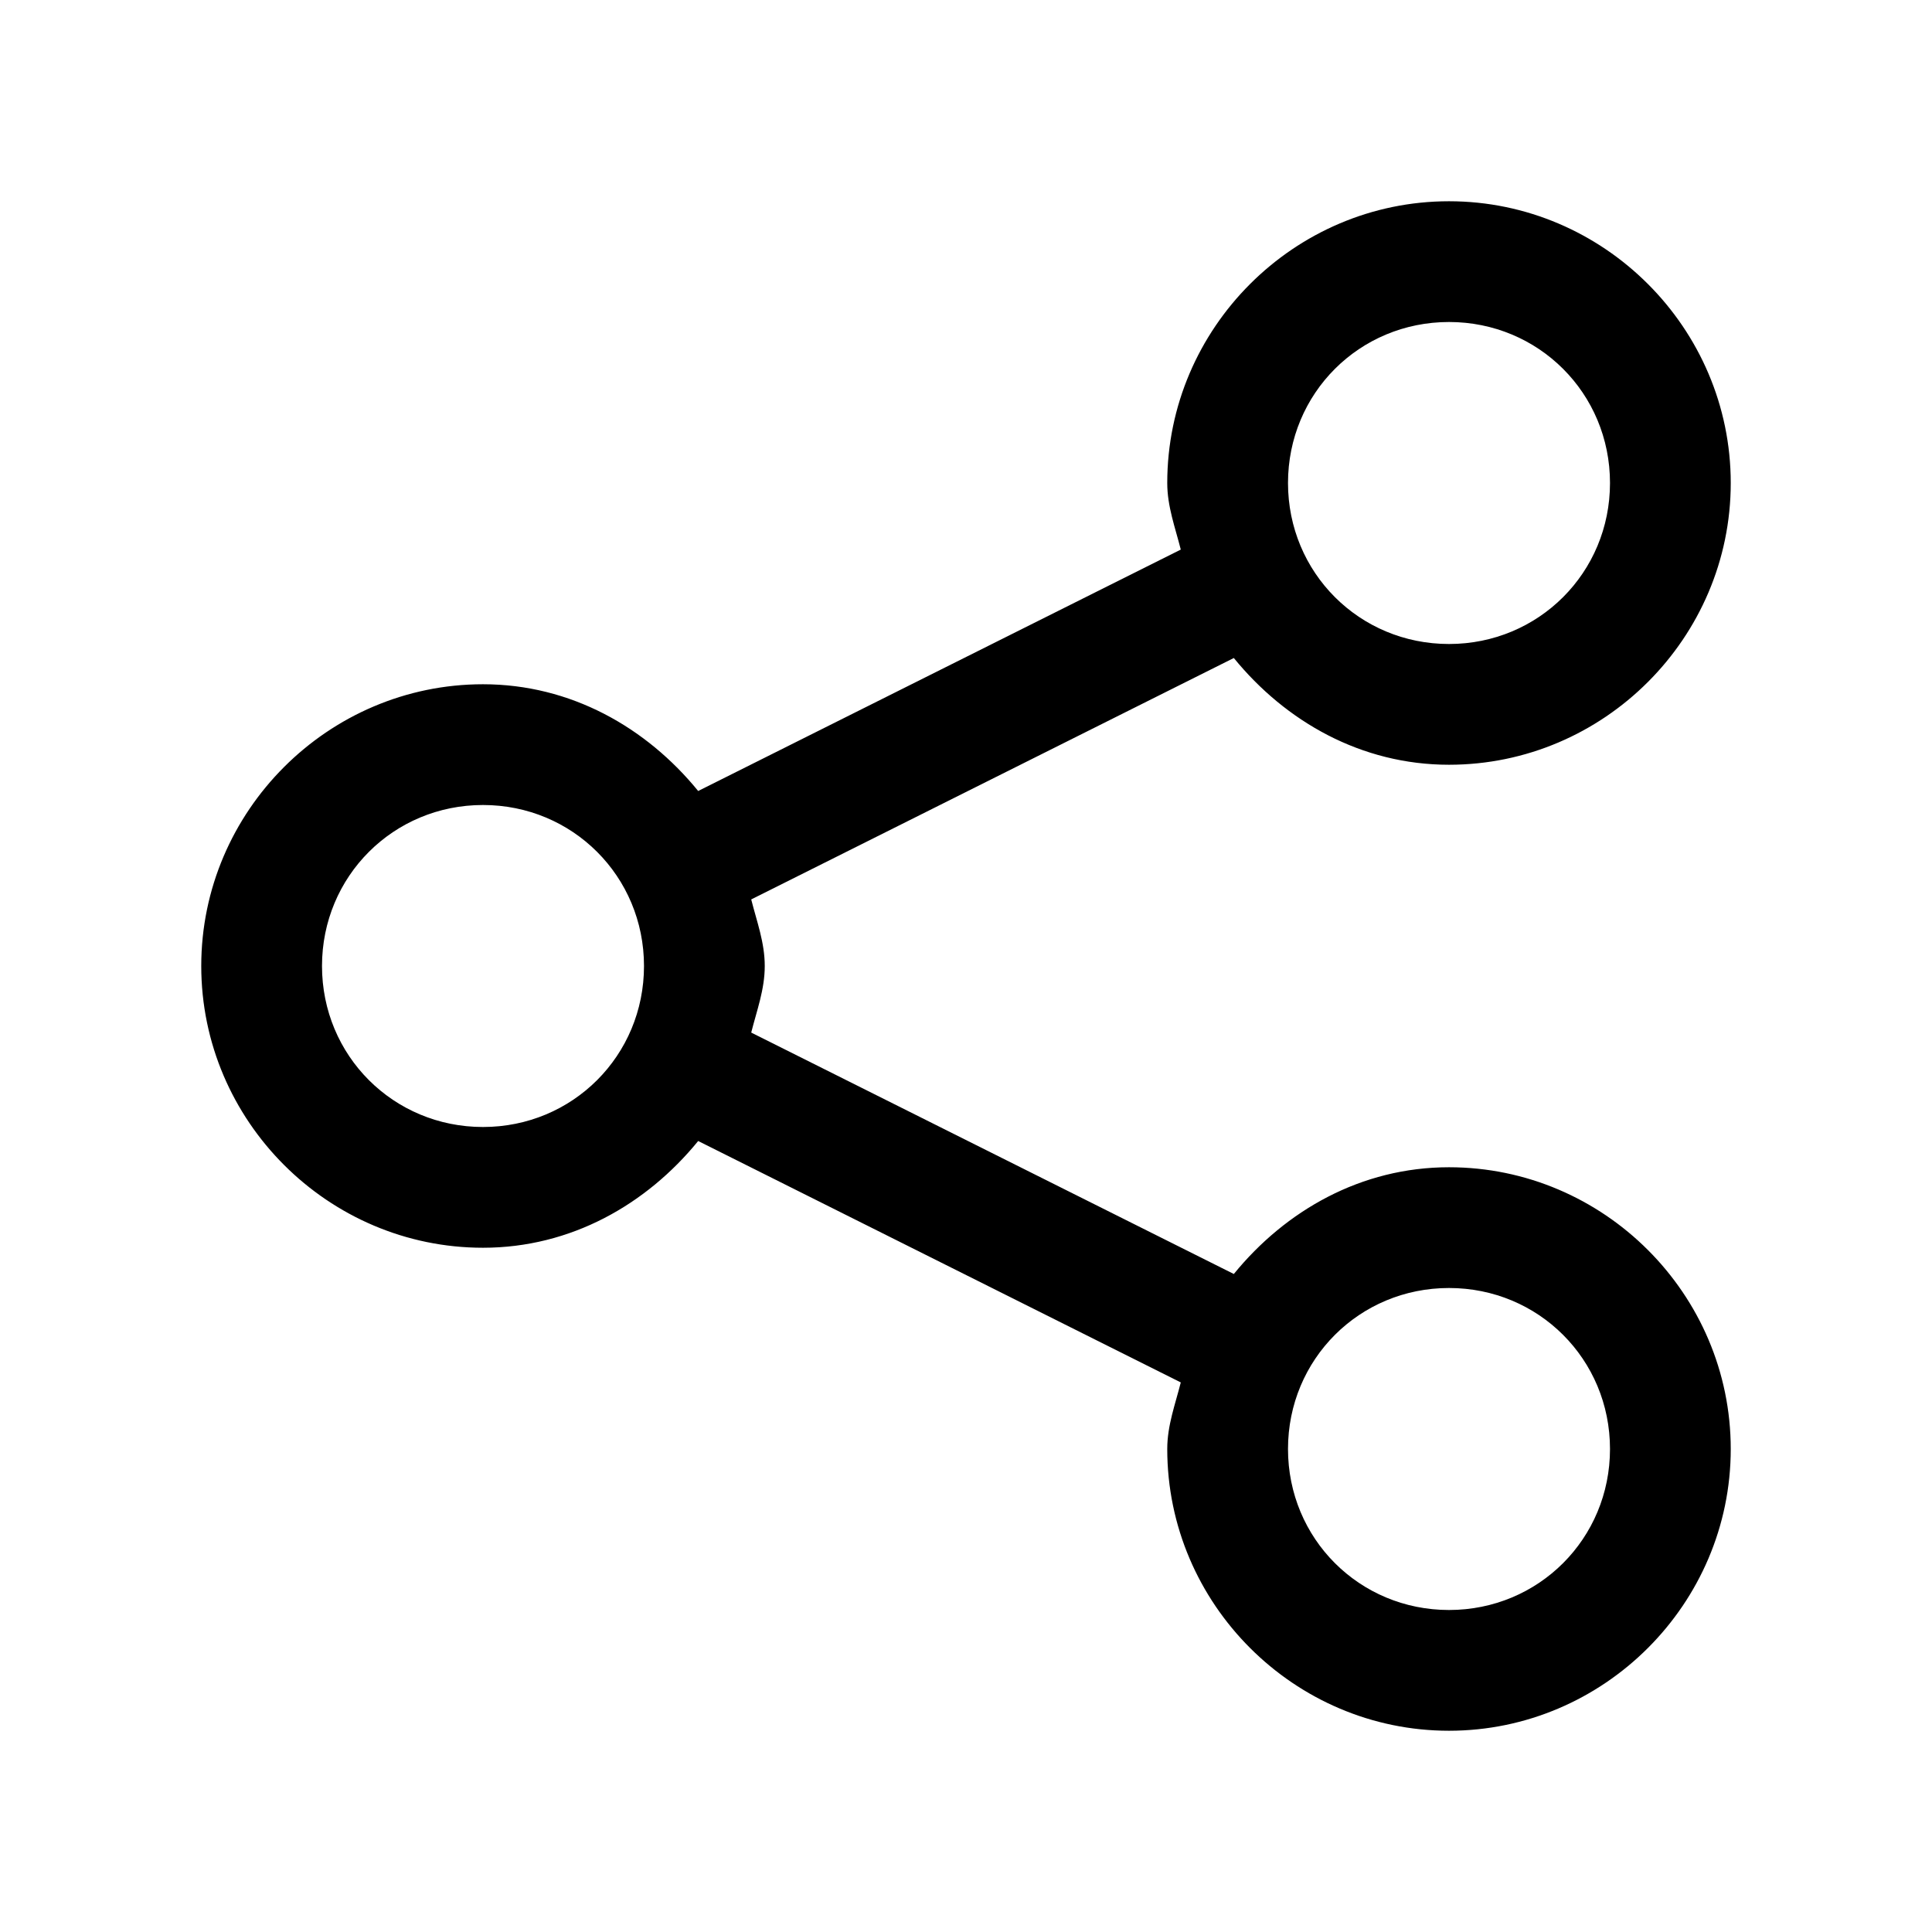
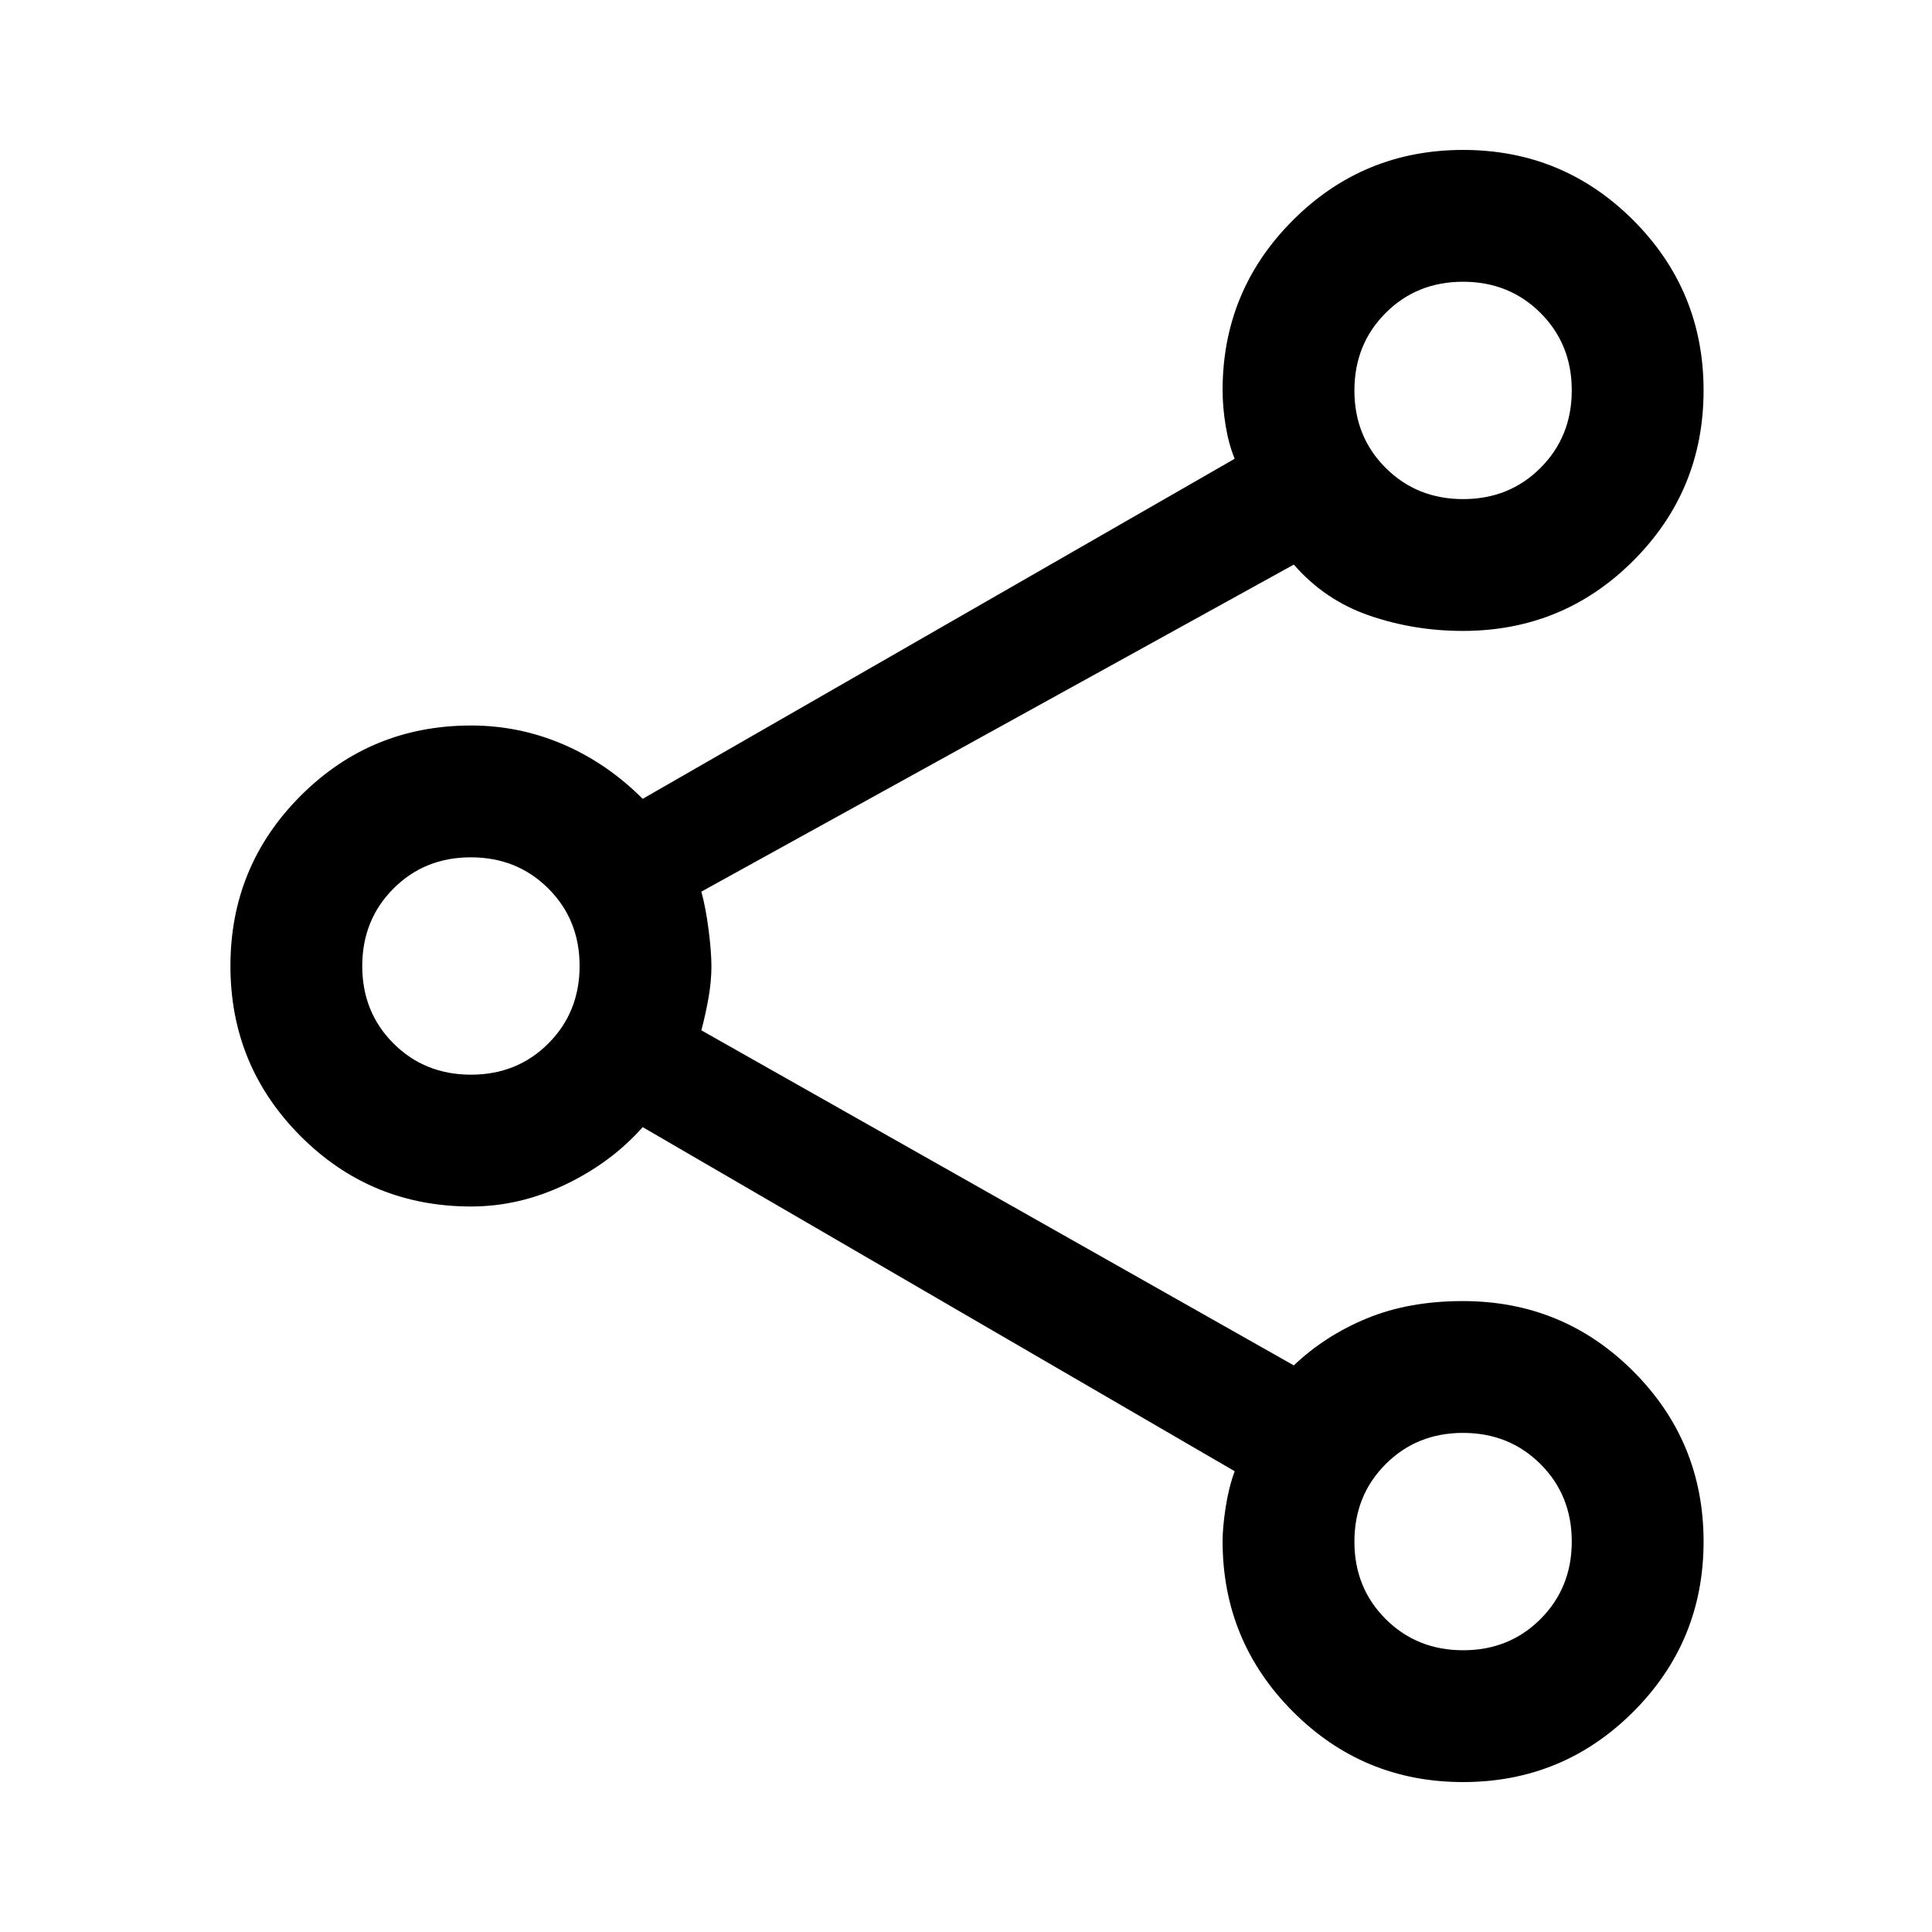
- <svg xmlns="http://www.w3.org/2000/svg" viewBox="0 0 48 48" width="48px" height="48px">
-   <path d="M 36 5 C 32.152 5 29 8.152 29 12 C 29 12.586 29.199 13.109 29.336 13.654 L 17.346 19.652 C 16.059 18.074 14.182 17 12 17 C 8.152 17 5 20.152 5 24 C 5 27.848 8.152 31 12 31 C 14.182 31 16.059 29.926 17.346 28.348 L 29.336 34.346 C 29.199 34.891 29 35.414 29 36 C 29 39.848 32.152 43 36 43 C 39.848 43 43 39.848 43 36 C 43 32.152 39.848 29 36 29 C 33.818 29 31.941 30.074 30.654 31.652 L 18.664 25.654 C 18.801 25.109 19 24.586 19 24 C 19 23.414 18.801 22.891 18.664 22.346 L 30.654 16.348 C 31.941 17.926 33.818 19 36 19 C 39.848 19 43 15.848 43 12 C 43 8.152 39.848 5 36 5 z M 36 8 C 38.227 8 40 9.773 40 12 C 40 14.227 38.227 16 36 16 C 33.773 16 32 14.227 32 12 C 32 9.773 33.773 8 36 8 z M 12 20 C 14.227 20 16 21.773 16 24 C 16 26.227 14.227 28 12 28 C 9.773 28 8 26.227 8 24 C 8 21.773 9.773 20 12 20 z M 36 32 C 38.227 32 40 33.773 40 36 C 40 38.227 38.227 40 36 40 C 33.773 40 32 38.227 32 36 C 32 33.773 33.773 32 36 32 z" />
+ <svg xmlns="http://www.w3.org/2000/svg" height="48" viewBox="0 -960 960 960" width="48">
+   <path d="M726.986-74.5q-49.638 0-84.562-35.03-34.924-35.031-34.924-84.708 0-6.751 1.5-16.639 1.5-9.887 4.5-18.08L319.348-399.935q-15.718 17.718-38.518 28.576-22.8 10.859-46.723 10.859-49.836 0-84.722-34.938-34.885-34.938-34.885-84.576 0-49.638 34.885-84.562 34.886-34.924 84.722-34.924 23.923 0 45.723 9.359 21.8 9.358 39.518 27.076L613.5-732.043q-3-7.311-4.5-16.514-1.5-9.204-1.5-17.535 0-49.54 34.938-84.474 34.938-34.934 84.576-34.934 49.638 0 84.562 34.938t34.924 84.576q0 49.638-34.885 84.562-34.886 34.924-84.722 34.924-24.277 0-46.419-7.612-22.141-7.612-37.583-25.344L348.5-516.957q2.239 8.24 3.62 19.104 1.38 10.864 1.38 18.094 0 7.231-1.38 15.234-1.381 8.003-3.62 16.482l294.391 166.499q15.442-14.732 36.26-23.344 20.819-8.612 47.742-8.612 49.836 0 84.722 34.938 34.885 34.938 34.885 84.576 0 49.638-34.938 84.562T726.986-74.5Zm.049-637.5Q750-712 765.5-727.535q15.5-15.535 15.5-38.5T765.465-804.5q-15.535-15.5-38.5-15.5T688.5-804.465q-15.5 15.535-15.5 38.5t15.535 38.465q15.535 15.5 38.5 15.5Zm-493 286Q257-426 272.5-441.535q15.5-15.535 15.5-38.5T272.465-518.5q-15.535-15.5-38.5-15.5T195.5-518.465q-15.5 15.535-15.5 38.5t15.535 38.465q15.535 15.5 38.5 15.5Zm493 286Q750-140 765.5-155.535q15.5-15.535 15.5-38.5T765.465-232.5q-15.535-15.5-38.5-15.5T688.5-232.465q-15.5 15.535-15.5 38.5t15.535 38.465q15.535 15.5 38.5 15.5ZM727-766ZM234-480Zm493 286Z" />
</svg>
